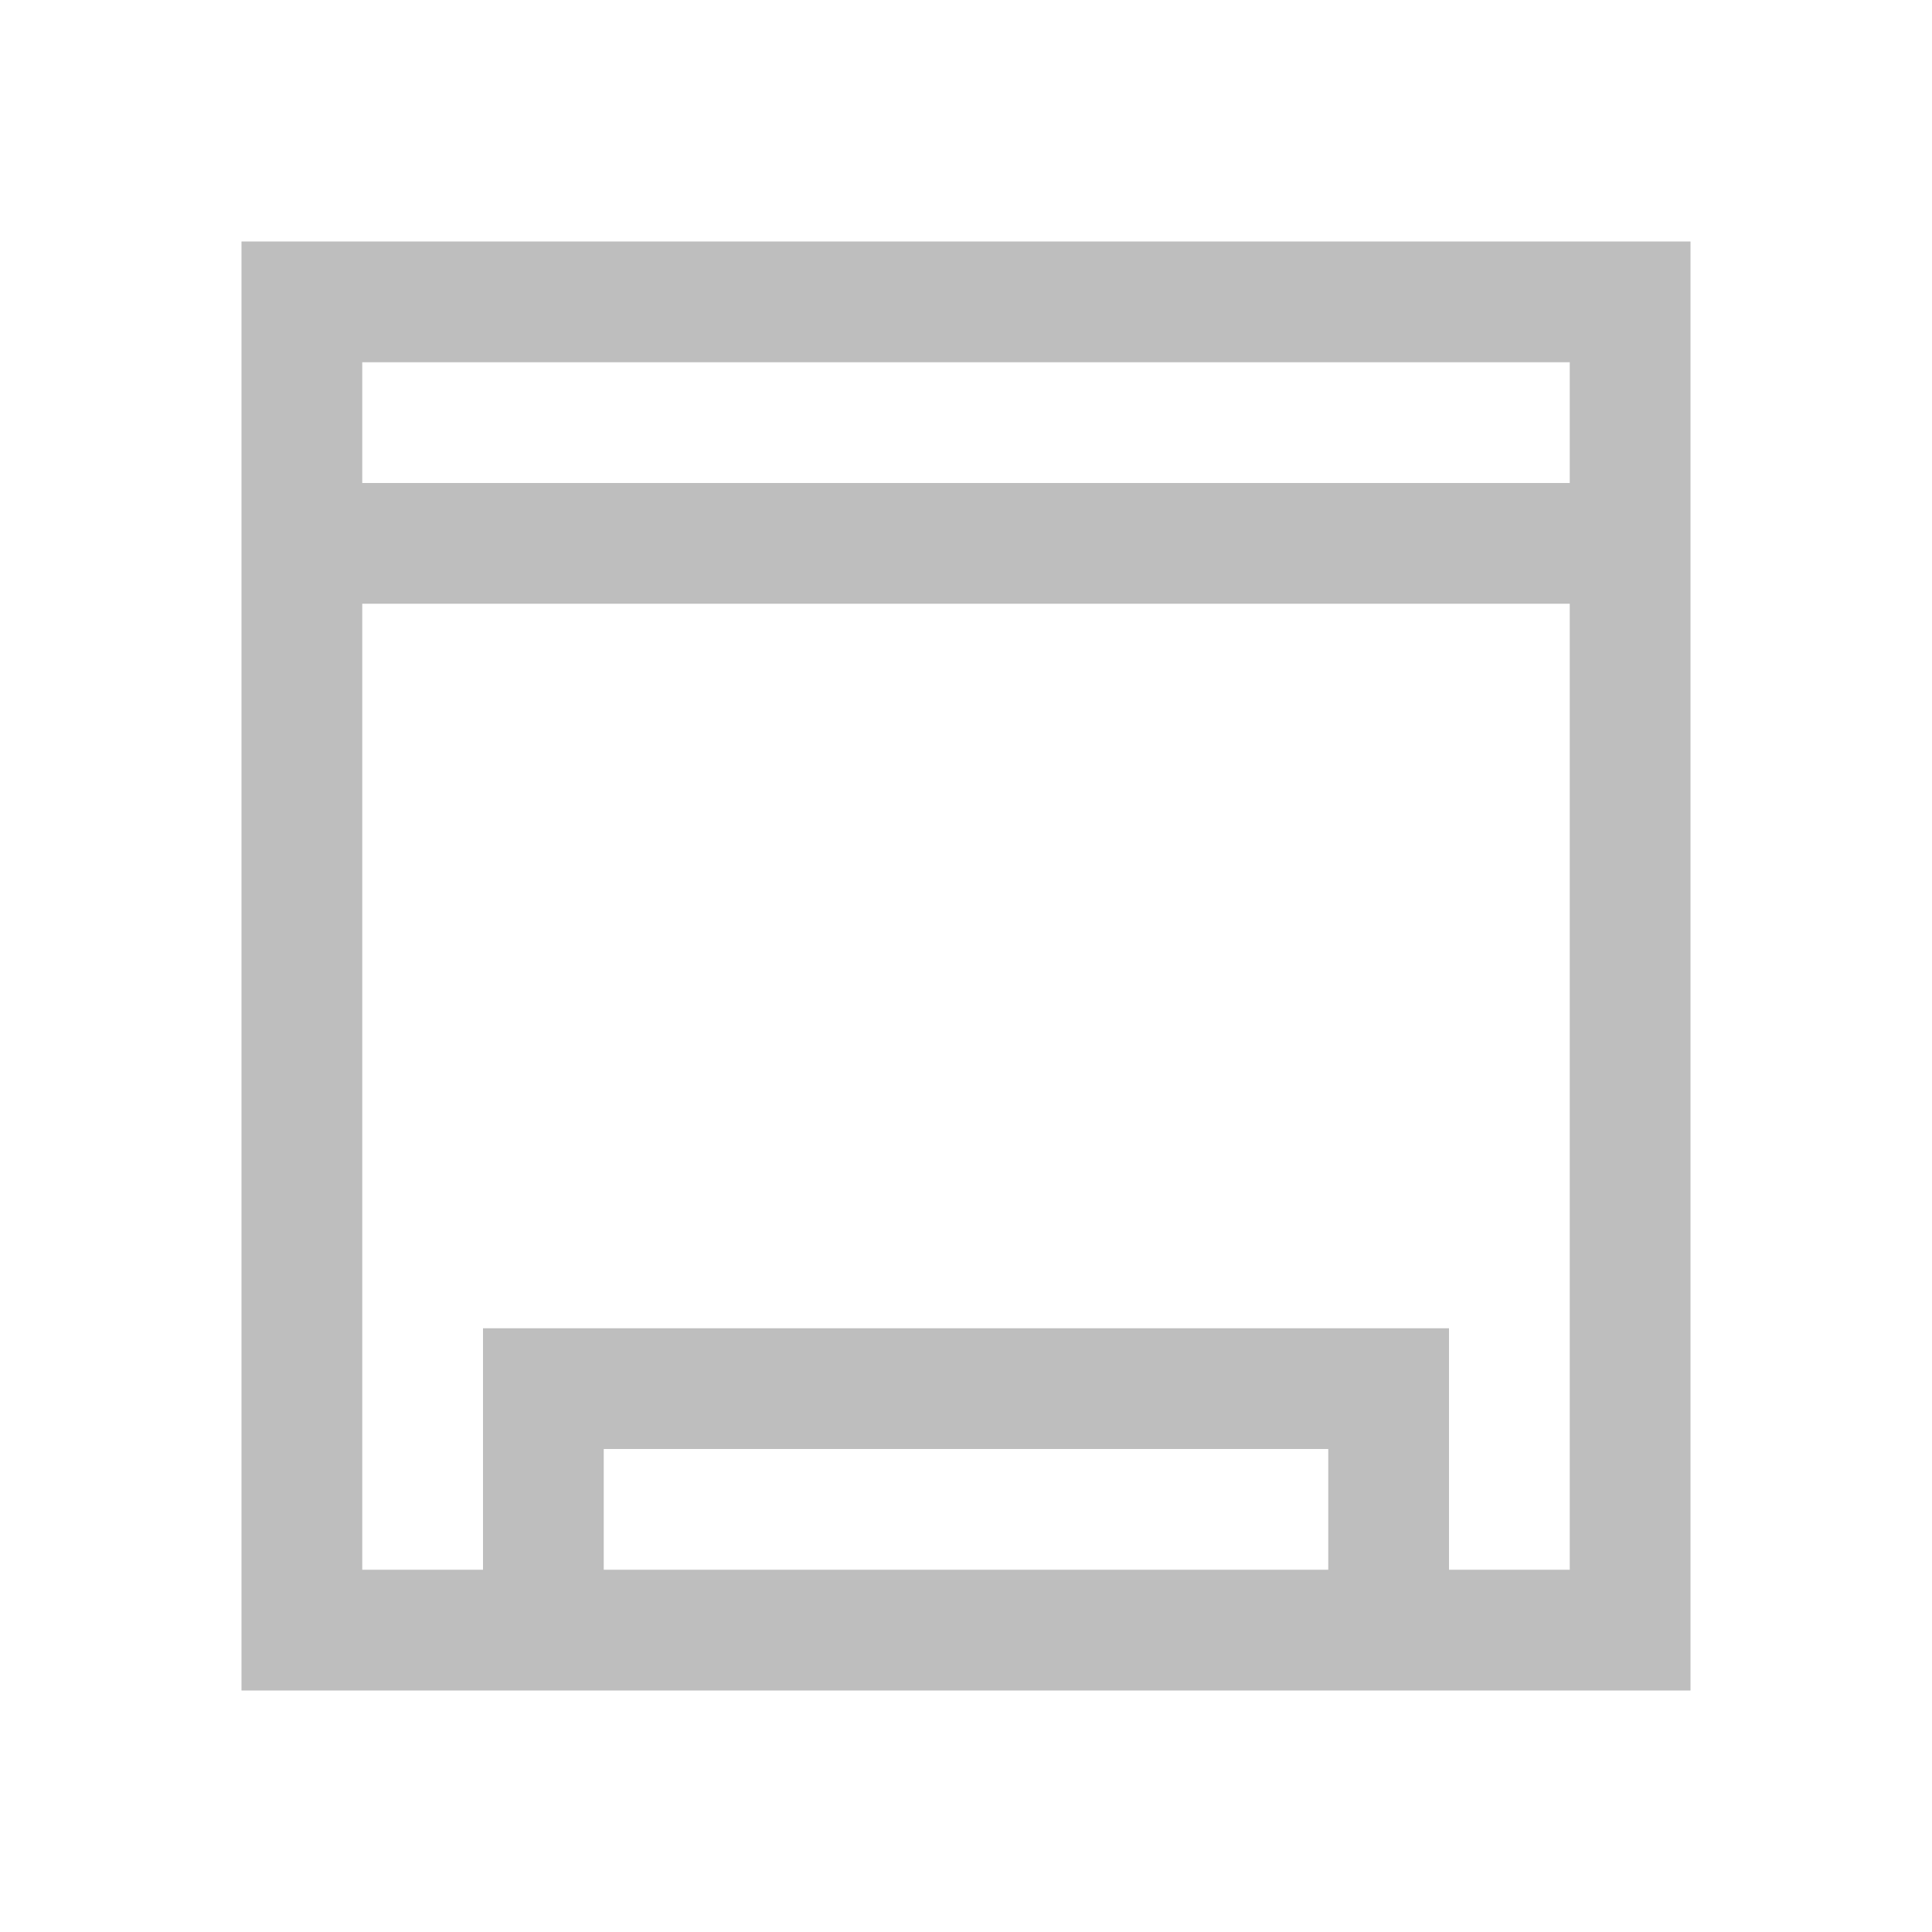
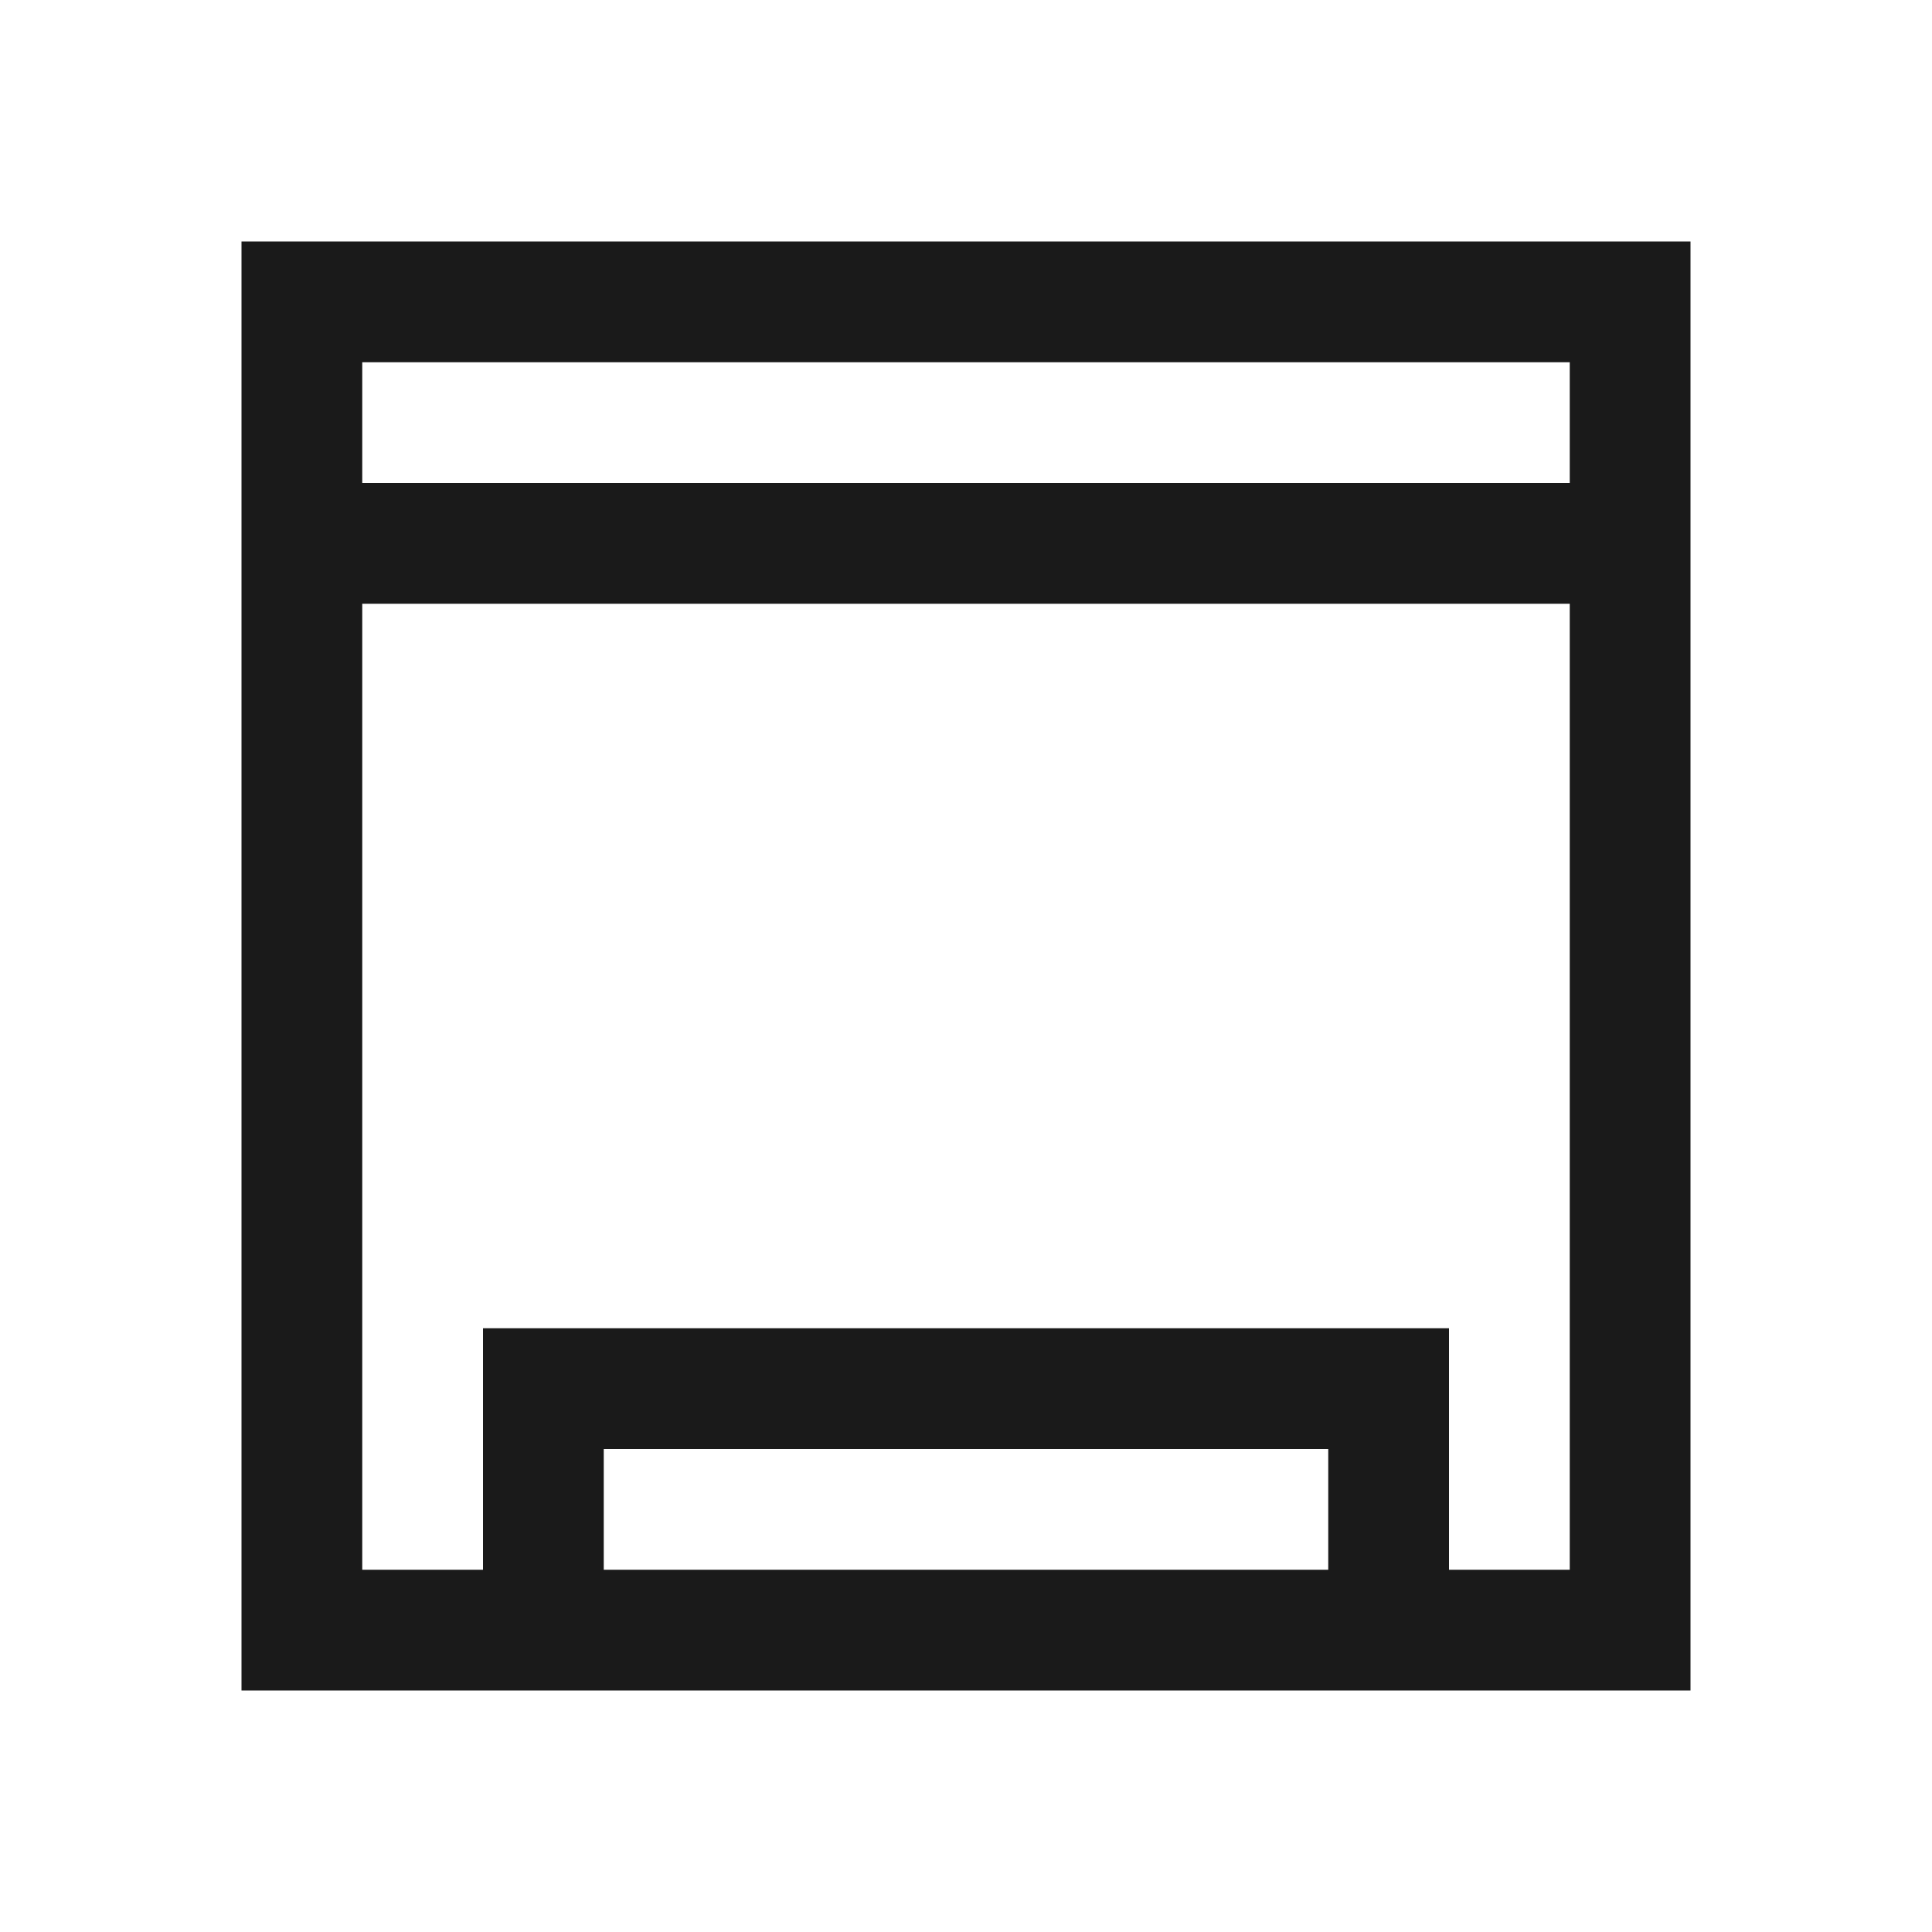
- <svg xmlns="http://www.w3.org/2000/svg" enable-background="new" viewBox="0 0 16 16" height="16" width="16">
-   <path stroke="none" stroke-dasharray="none" stroke-dashoffset="0" stroke-linecap="butt" stroke-linejoin="miter" color="#000000" stroke-miterlimit="4" stroke-opacity="1" color-interpolation="sRGB" image-rendering="auto" stroke-width="1" color-interpolation-filters="linearRGB" color-rendering="auto" d="M 2 2 L 2 14 L 14 14 L 14 2 L 2 2 z M 3 3 L 13 3 L 13 4 L 3 4 L 3 3 z M 3 5 L 13 5 L 13 13 L 12 13 L 12 12 L 12 11 L 11 11 L 5 11 L 4 11 L 4 13 L 3 13 L 3 5 z M 5 12 L 11 12 L 11 13 L 5 13 L 5 12 z " text-rendering="auto" display="inline" visibility="visible" fill="#bebebe" fill-opacity="1" opacity="1" fill-rule="nonzero" shape-rendering="auto" />
+ <svg xmlns="http://www.w3.org/2000/svg" enable-background="new" viewBox="0 0 16 16" height="16" width="16" id="svg3295" version="1.1">
+   <defs id="defs3301" />
+   <path stroke="none" stroke-dasharray="none" stroke-dashoffset="0" stroke-linecap="butt" stroke-linejoin="miter" color="#000000" stroke-miterlimit="4" stroke-opacity="1" color-interpolation="sRGB" image-rendering="auto" stroke-width="1" color-interpolation-filters="linearRGB" color-rendering="auto" d="M 2 2 L 2 14 L 14 14 L 14 2 L 2 2 z M 3 3 L 13 3 L 13 4 L 3 4 L 3 3 z M 3 5 L 13 5 L 13 13 L 12 13 L 12 12 L 12 11 L 11 11 L 5 11 L 4 11 L 4 13 L 3 13 L 3 5 z M 5 12 L 11 12 L 11 13 L 5 13 L 5 12 z " text-rendering="auto" display="inline" visibility="visible" fill="#bebebe" fill-opacity="1" opacity="1" fill-rule="nonzero" shape-rendering="auto" id="path3297" style="fill:#1a1a1a" />
</svg>
